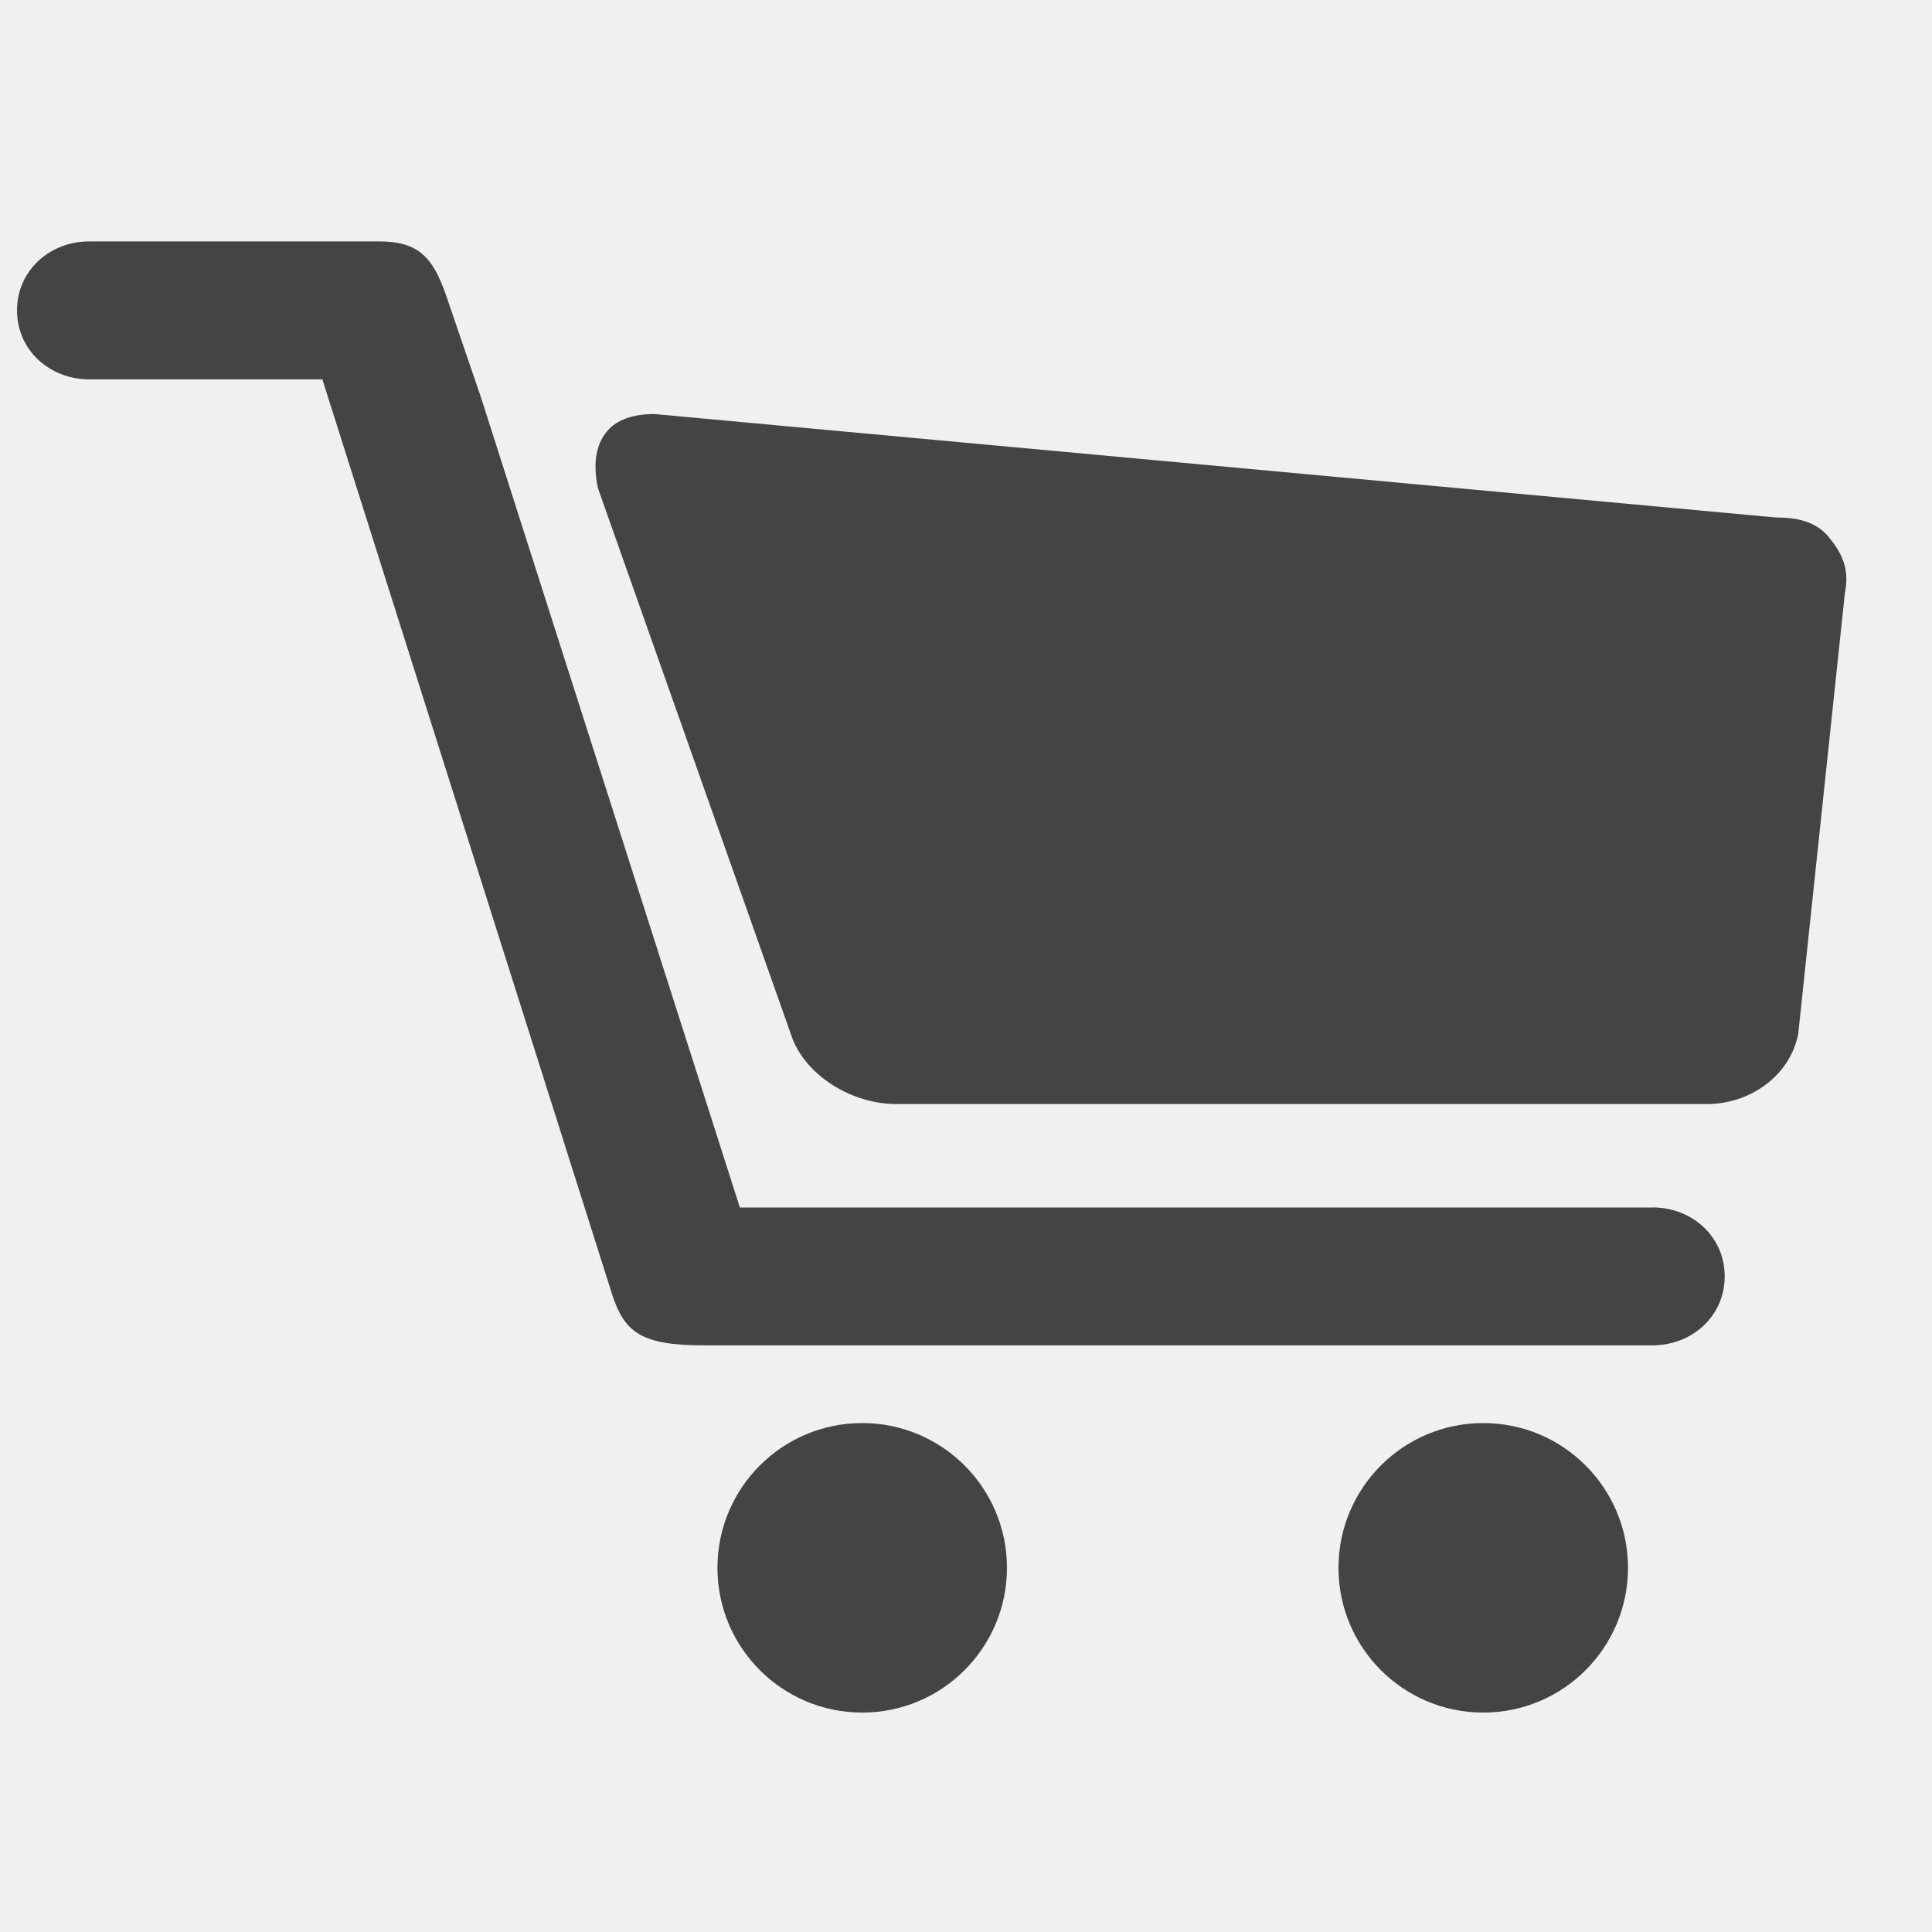
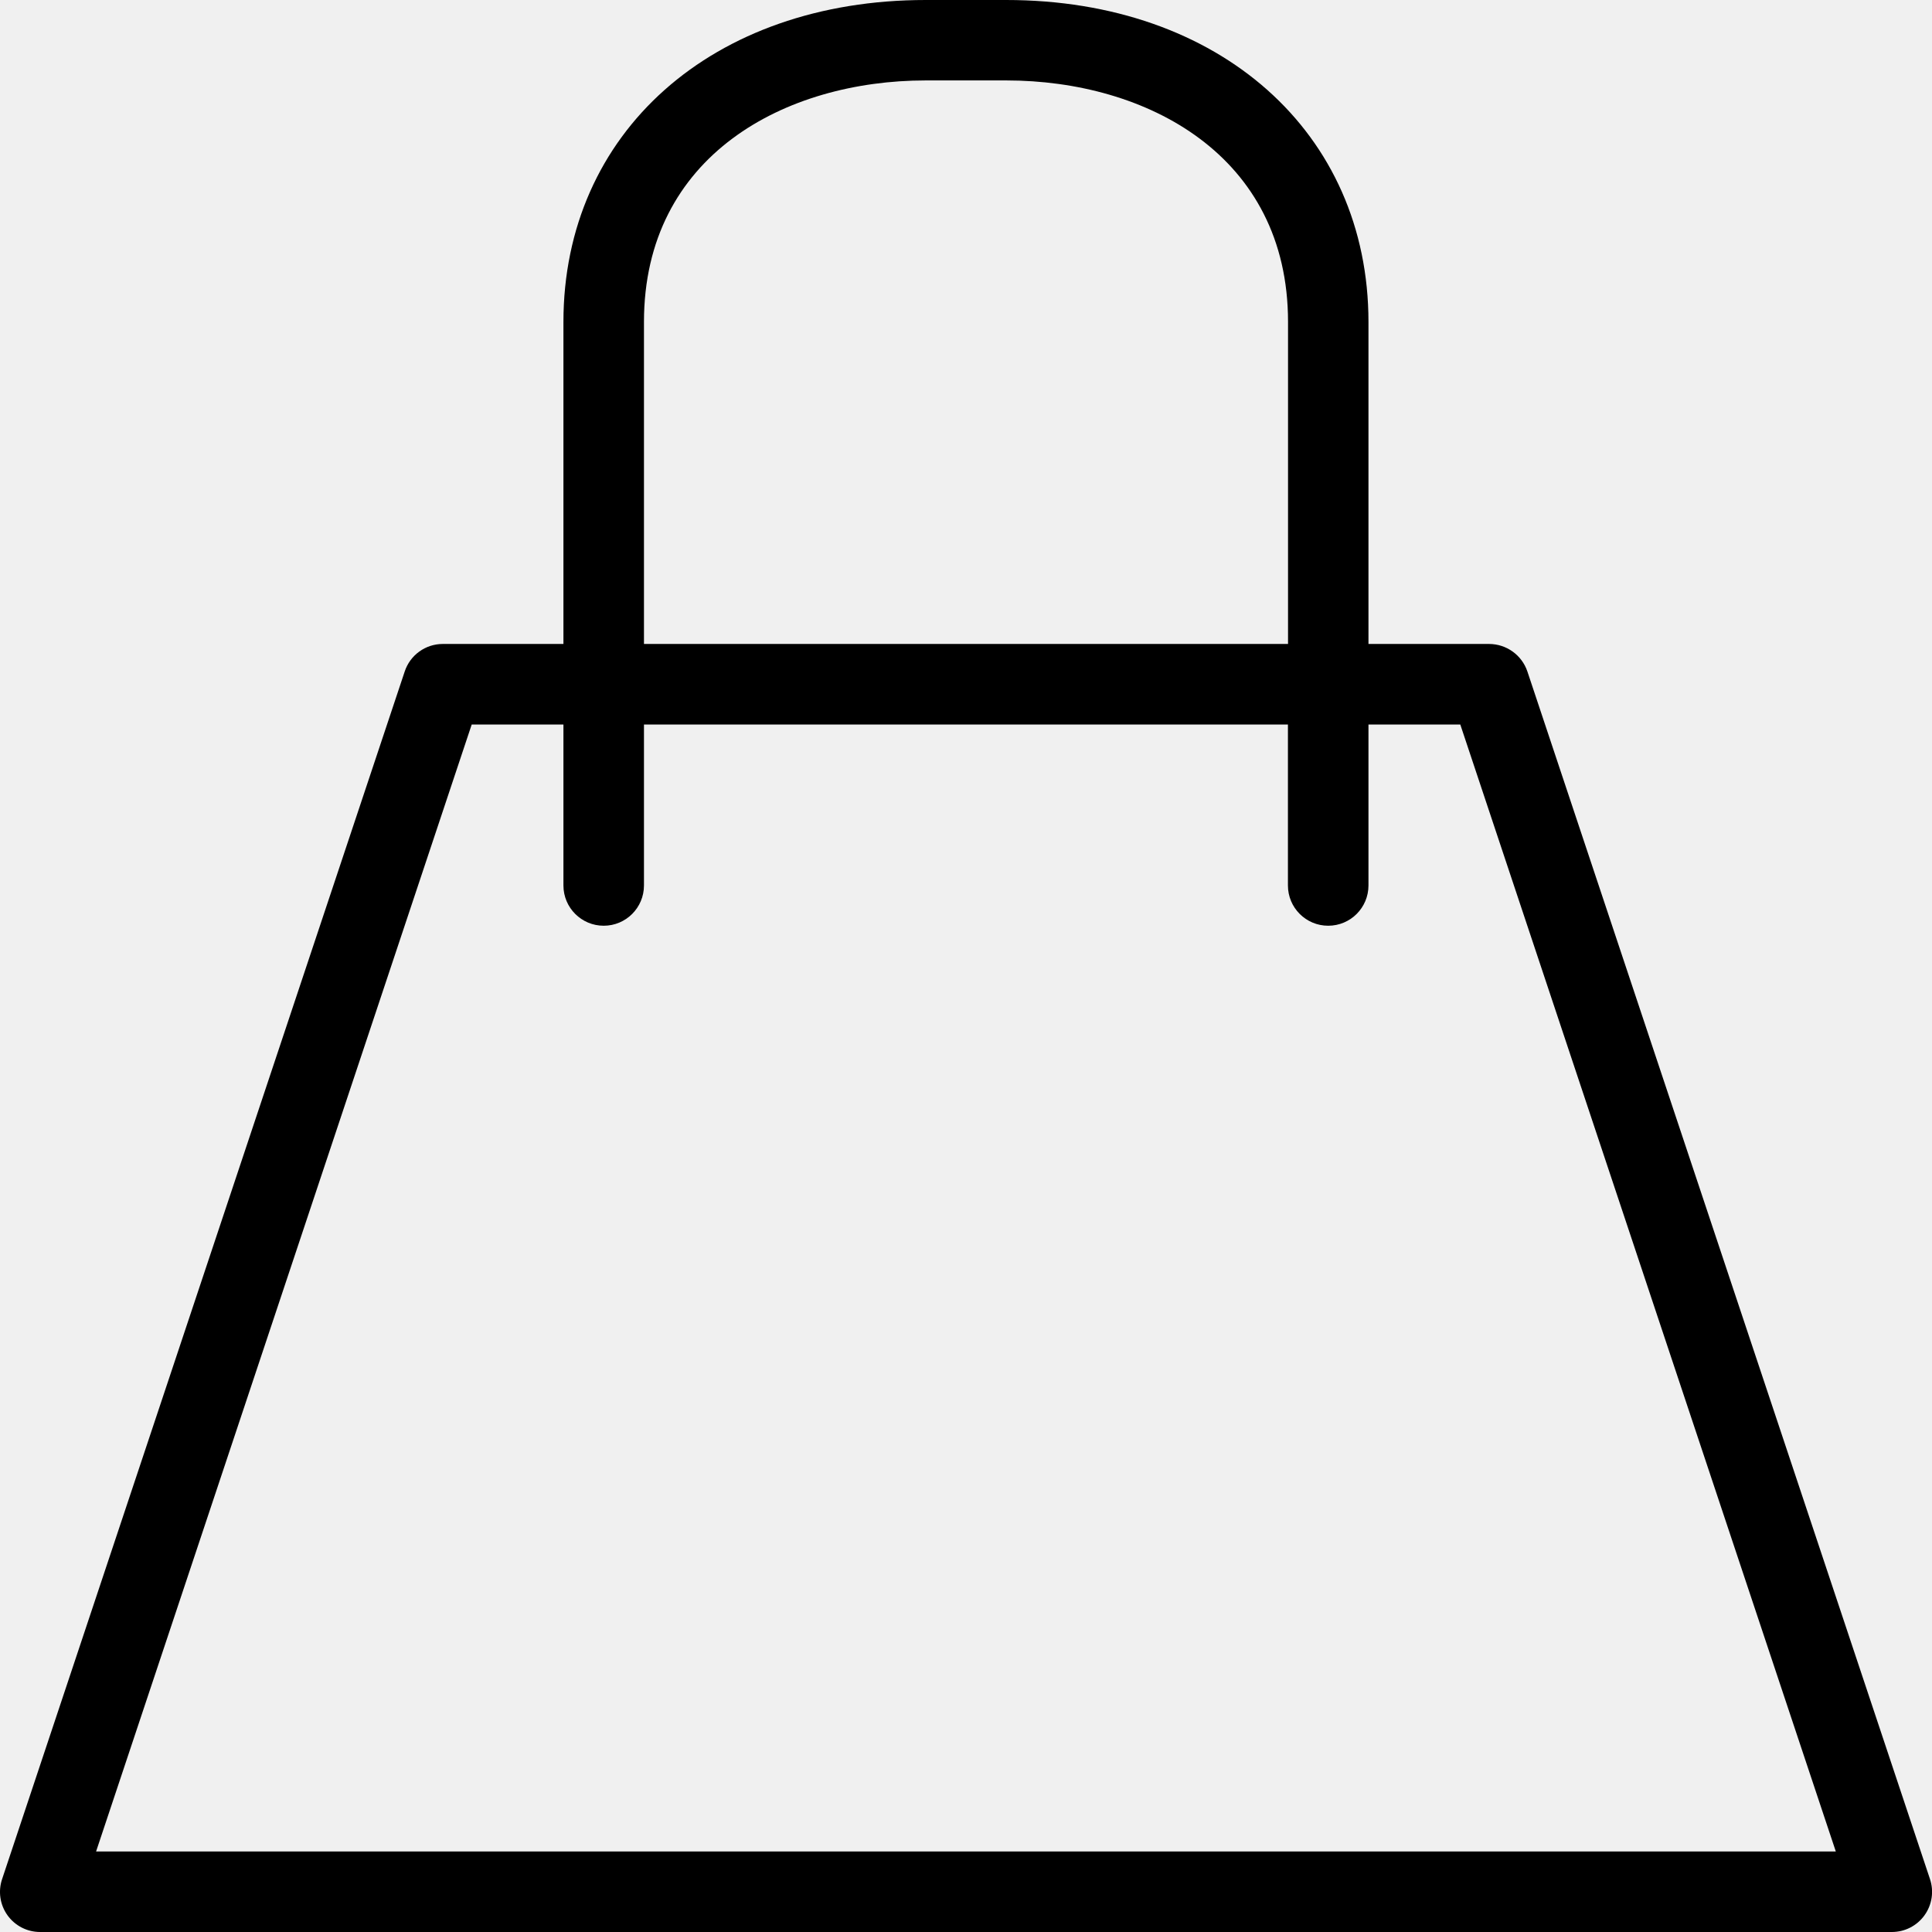
- <svg xmlns="http://www.w3.org/2000/svg" class="icon" width="20" height="20" viewBox="0 0 20 20">
-   <path fill="#444" d="M18.936 5.564c-.144-.175-.35-.207-.55-.207h-.003L6.774 4.286c-.272 0-.417.089-.491.18-.079.096-.16.263-.094.585l2.016 5.705c.163.407.642.673 1.068.673h8.401c.433 0 .854-.285.941-.725l.484-4.571c.045-.221-.015-.388-.163-.567z" />
-   <path fill="#444" d="M17.107 12.5H7.659L4.98 4.117l-.362-1.059c-.138-.401-.292-.559-.695-.559H.924c-.411 0-.748.303-.748.714s.337.714.748.714h2.413l3.002 9.48c.126.38.295.52.942.52h9.825c.411 0 .748-.303.748-.714s-.336-.714-.748-.714zM10.424 16.23a1.498 1.498 0 1 1-2.997 0 1.498 1.498 0 0 1 2.997 0zM16.853 16.23a1.498 1.498 0 1 1-2.997 0 1.498 1.498 0 0 1 2.997 0z" />
+ <svg xmlns="http://www.w3.org/2000/svg" aria-hidden="true" class="icon-cart-bag" viewBox="0 0 19 19">
+   <defs>
+     <style>.f0a54de9-8be3-4a49-bb87-3b05cd028bbf{fill:#fff;}.b6d485de-9366-4edc-92c9-d6e40eaa0311,.f0a54de9-8be3-4a49-bb87-3b05cd028bbf{fill-rule:evenodd;}.a952ba7e-dc12-4a84-bdc5-874ca2fa5b6c{mask:url(#bd59216d-c48b-44c8-9aa5-d0a97ae036cb);}</style>
+     <mask id="bd59216d-c48b-44c8-9aa5-d0a97ae036cb" x="0" y="0" width="19" height="19" maskUnits="userSpaceOnUse">
+       <g id="a63ec1fd-7719-4a4b-bdd6-3563b63d4f97" data-name="bag-b">
+         <polygon id="a81ee704-587a-4242-b36b-2df6ac693808" data-name="bag-a" class="f0a54de9-8be3-4a49-bb87-3b05cd028bbf" points="0 0 19 0 19 19 0 19 0 0" />
+       </g>
+     </mask>
+   </defs>
+   <g id="b554dca4-001c-49aa-a4d4-b829a6ad8472" data-name="Layer 2">
+     <g id="bcd66623-2739-4869-a212-46082990b83b" data-name="Layer 1">
+       <g class="a952ba7e-dc12-4a84-bdc5-874ca2fa5b6c">
+         <path class="b6d485de-9366-4edc-92c9-d6e40eaa0311" d="M.945,18.208,4.639,7.125h.902V8.708a.396.396,0,1,0,.792,0V7.125h6.333V8.708a.396.396,0,1,0,.792,0V7.125h.903l3.693,11.083Zm5.388-15.042c0-1.64,1.392-2.375,2.771-2.375h.792c1.379,0,2.771.735,2.771,2.375V6.333H6.333ZM18.98,18.479,15.021,6.604a.398.398,0,0,0-.376-.271H13.458V3.167C13.458,1.302,11.992,0,9.895,0H9.104C7.007,0,5.541,1.302,5.541,3.167V6.333H4.354a.394.394,0,0,0-.374.271L.021,18.479A.394.394,0,0,0,.396,19h18.208a.395.395,0,0,0,.376-.521Z" />
+       </g>
+     </g>
+   </g>
</svg>
